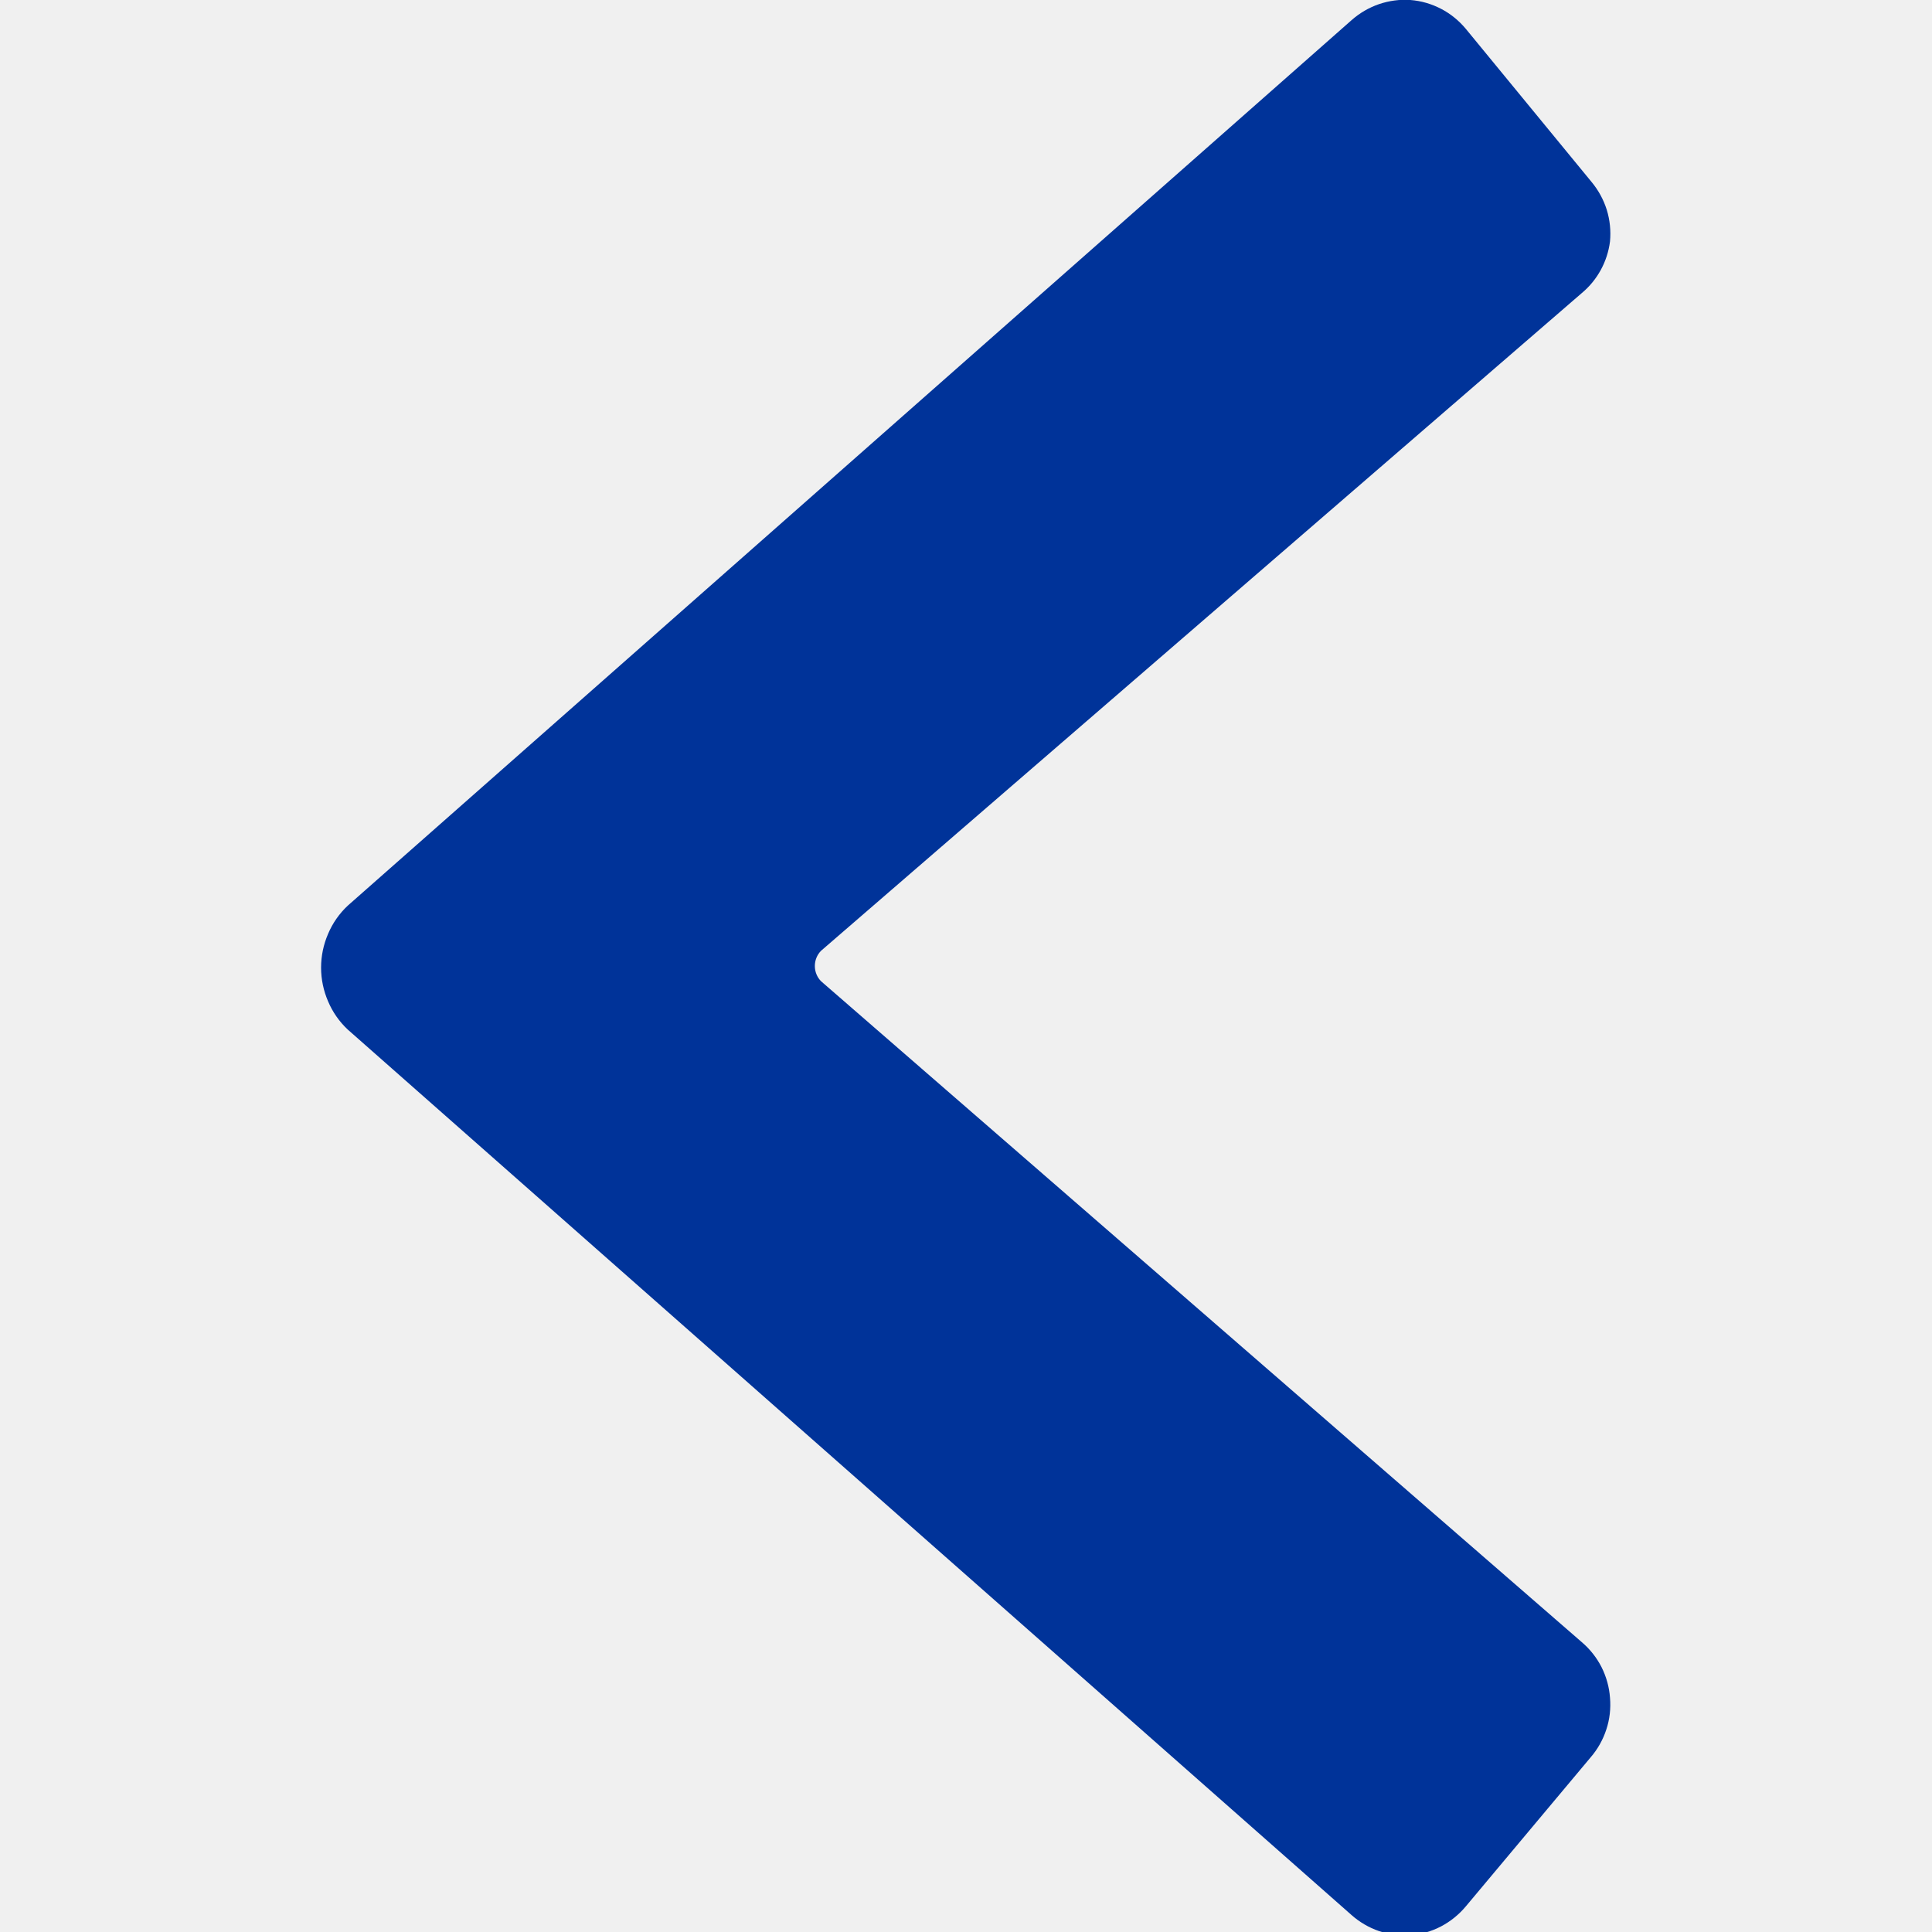
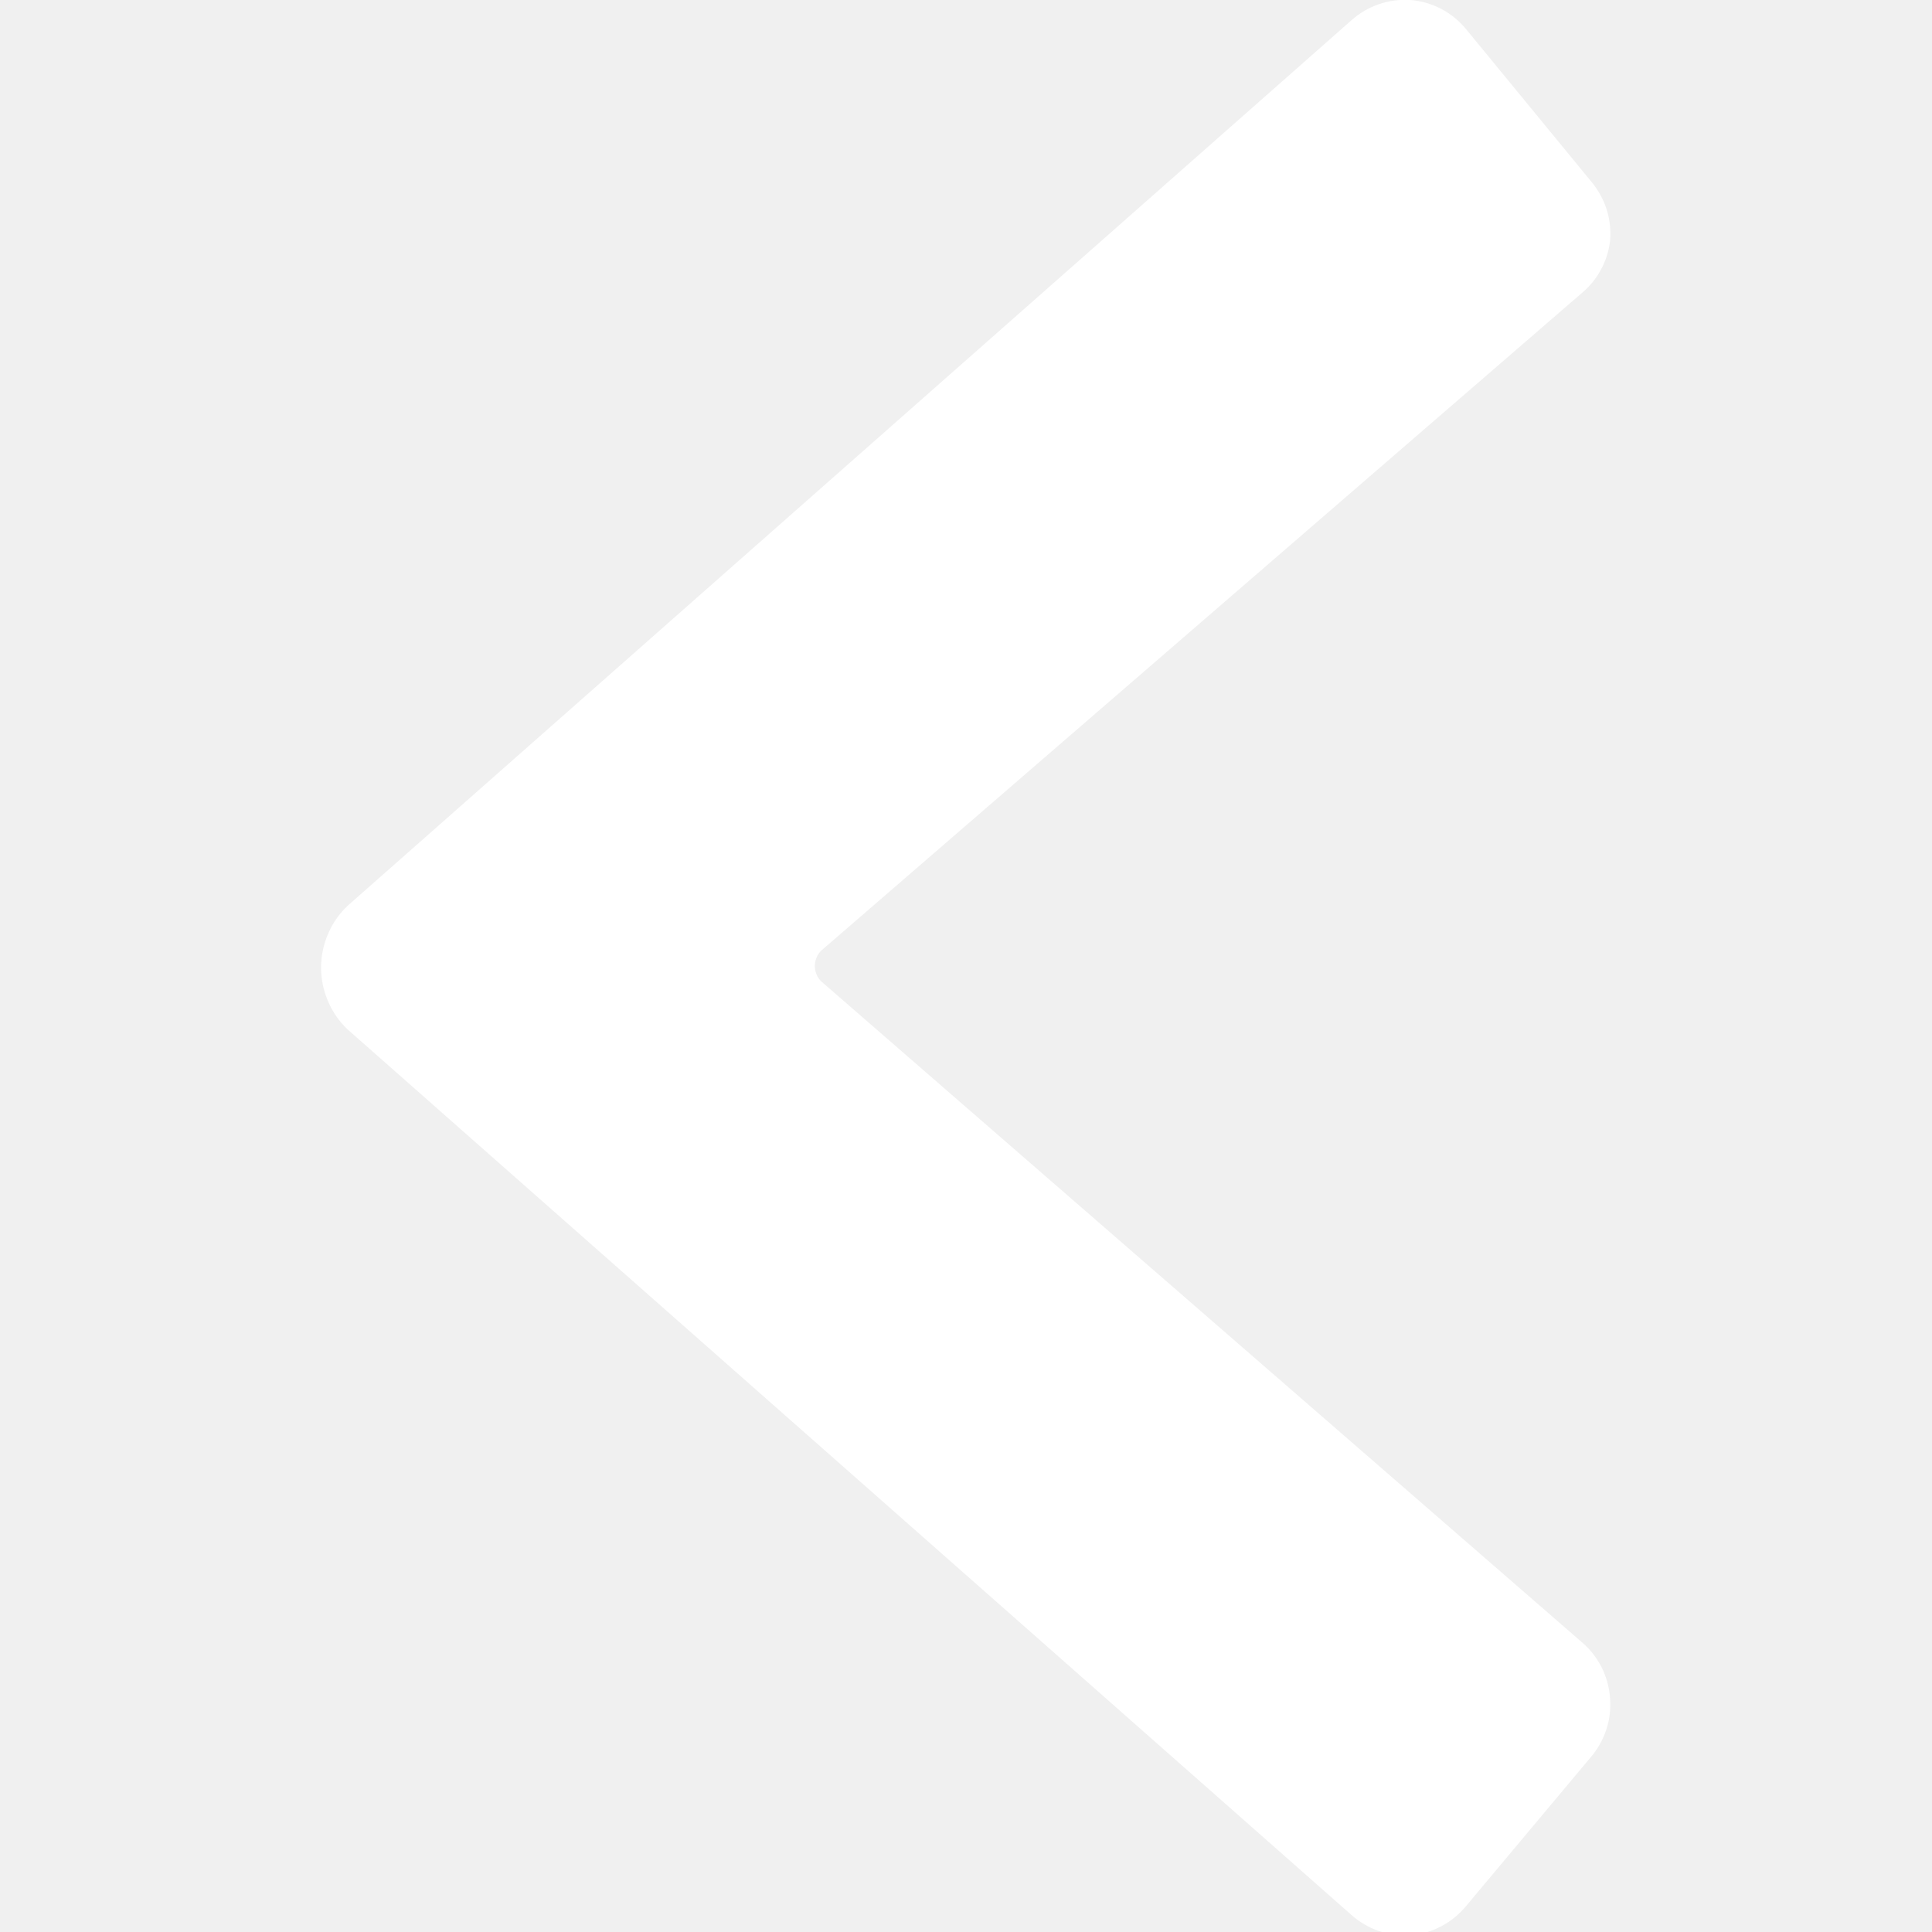
<svg xmlns="http://www.w3.org/2000/svg" width="21" height="21" viewBox="0 0 21 21" fill="none">
  <g clip-path="url(#clip0_17_175)">
-     <path d="M14.691 0.219L3.78 9.844C3.688 9.93 3.615 10.035 3.566 10.151C3.516 10.267 3.49 10.391 3.49 10.518C3.49 10.644 3.516 10.768 3.566 10.884C3.615 11 3.688 11.105 3.78 11.191L14.691 20.816C14.778 20.893 14.879 20.952 14.989 20.99C15.098 21.027 15.214 21.043 15.33 21.035C15.447 21.026 15.56 20.993 15.664 20.939C15.768 20.884 15.859 20.81 15.934 20.72L17.29 19.101C17.366 19.013 17.424 18.91 17.46 18.799C17.497 18.688 17.51 18.57 17.5 18.454C17.492 18.338 17.46 18.225 17.408 18.121C17.355 18.017 17.282 17.925 17.194 17.85L8.925 10.666C8.881 10.622 8.857 10.562 8.857 10.5C8.857 10.438 8.881 10.378 8.925 10.334L17.194 3.185C17.363 3.044 17.472 2.844 17.5 2.625C17.511 2.509 17.499 2.392 17.465 2.281C17.43 2.17 17.374 2.067 17.299 1.977L15.934 0.315C15.859 0.225 15.768 0.15 15.664 0.096C15.56 0.042 15.447 0.009 15.33 -9.43674e-06C15.214 -0.008 15.098 0.008 14.989 0.045C14.879 0.083 14.778 0.142 14.691 0.219Z" fill="#003399" />
+     <path d="M14.691 0.219L3.78 9.844C3.688 9.93 3.615 10.035 3.566 10.151C3.516 10.267 3.49 10.391 3.49 10.518C3.49 10.644 3.516 10.768 3.566 10.884C3.615 11 3.688 11.105 3.78 11.191L14.691 20.816C14.778 20.893 14.879 20.952 14.989 20.99C15.098 21.027 15.214 21.043 15.33 21.035C15.447 21.026 15.56 20.993 15.664 20.939C15.768 20.884 15.859 20.81 15.934 20.72L17.29 19.101C17.366 19.013 17.424 18.91 17.46 18.799C17.497 18.688 17.51 18.57 17.5 18.454C17.492 18.338 17.46 18.225 17.408 18.121C17.355 18.017 17.282 17.925 17.194 17.85L8.925 10.666C8.881 10.622 8.857 10.562 8.857 10.5C8.857 10.438 8.881 10.378 8.925 10.334L17.194 3.185C17.363 3.044 17.472 2.844 17.5 2.625C17.511 2.509 17.499 2.392 17.465 2.281C17.43 2.17 17.374 2.067 17.299 1.977L15.934 0.315C15.859 0.225 15.768 0.15 15.664 0.096C15.56 0.042 15.447 0.009 15.33 -9.43674e-06C15.214 -0.008 15.098 0.008 14.989 0.045C14.879 0.083 14.778 0.142 14.691 0.219Z" fill="#fff" />
  </g>
  <defs>
    <clipPath id="clip0_17_175">
      <rect width="21" height="21" fill="white" />
    </clipPath>
  </defs>
</svg>
